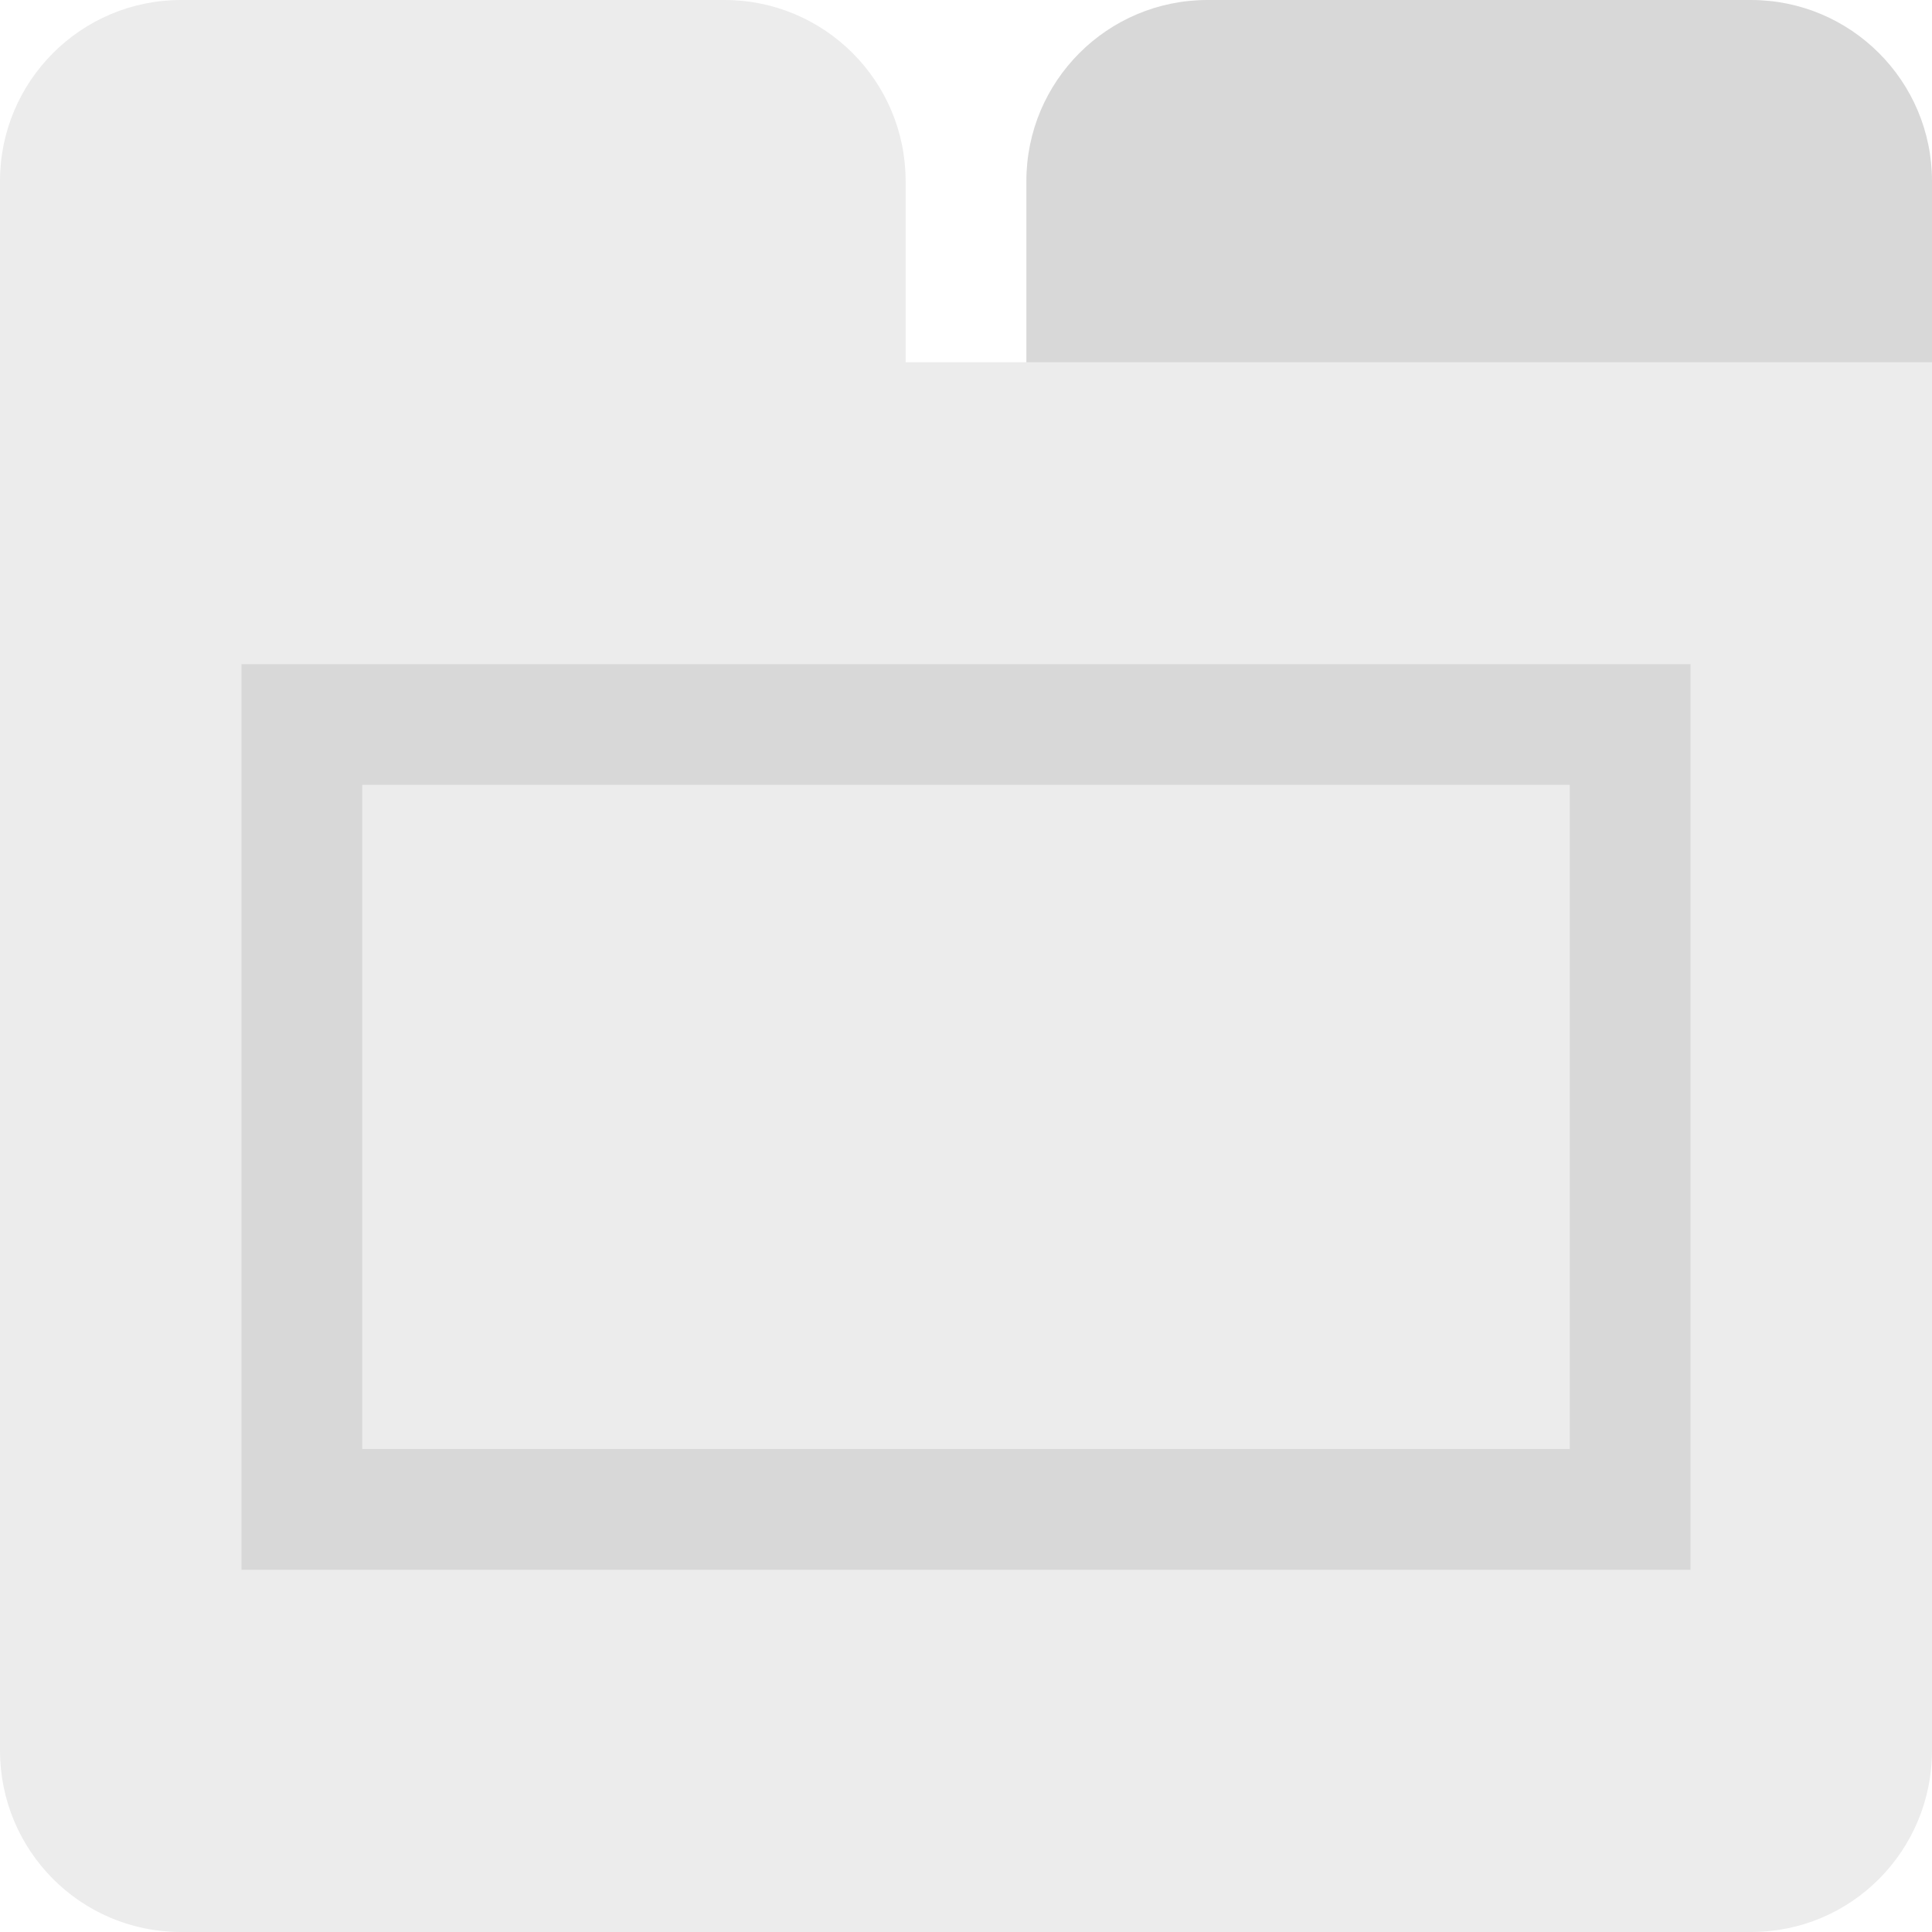
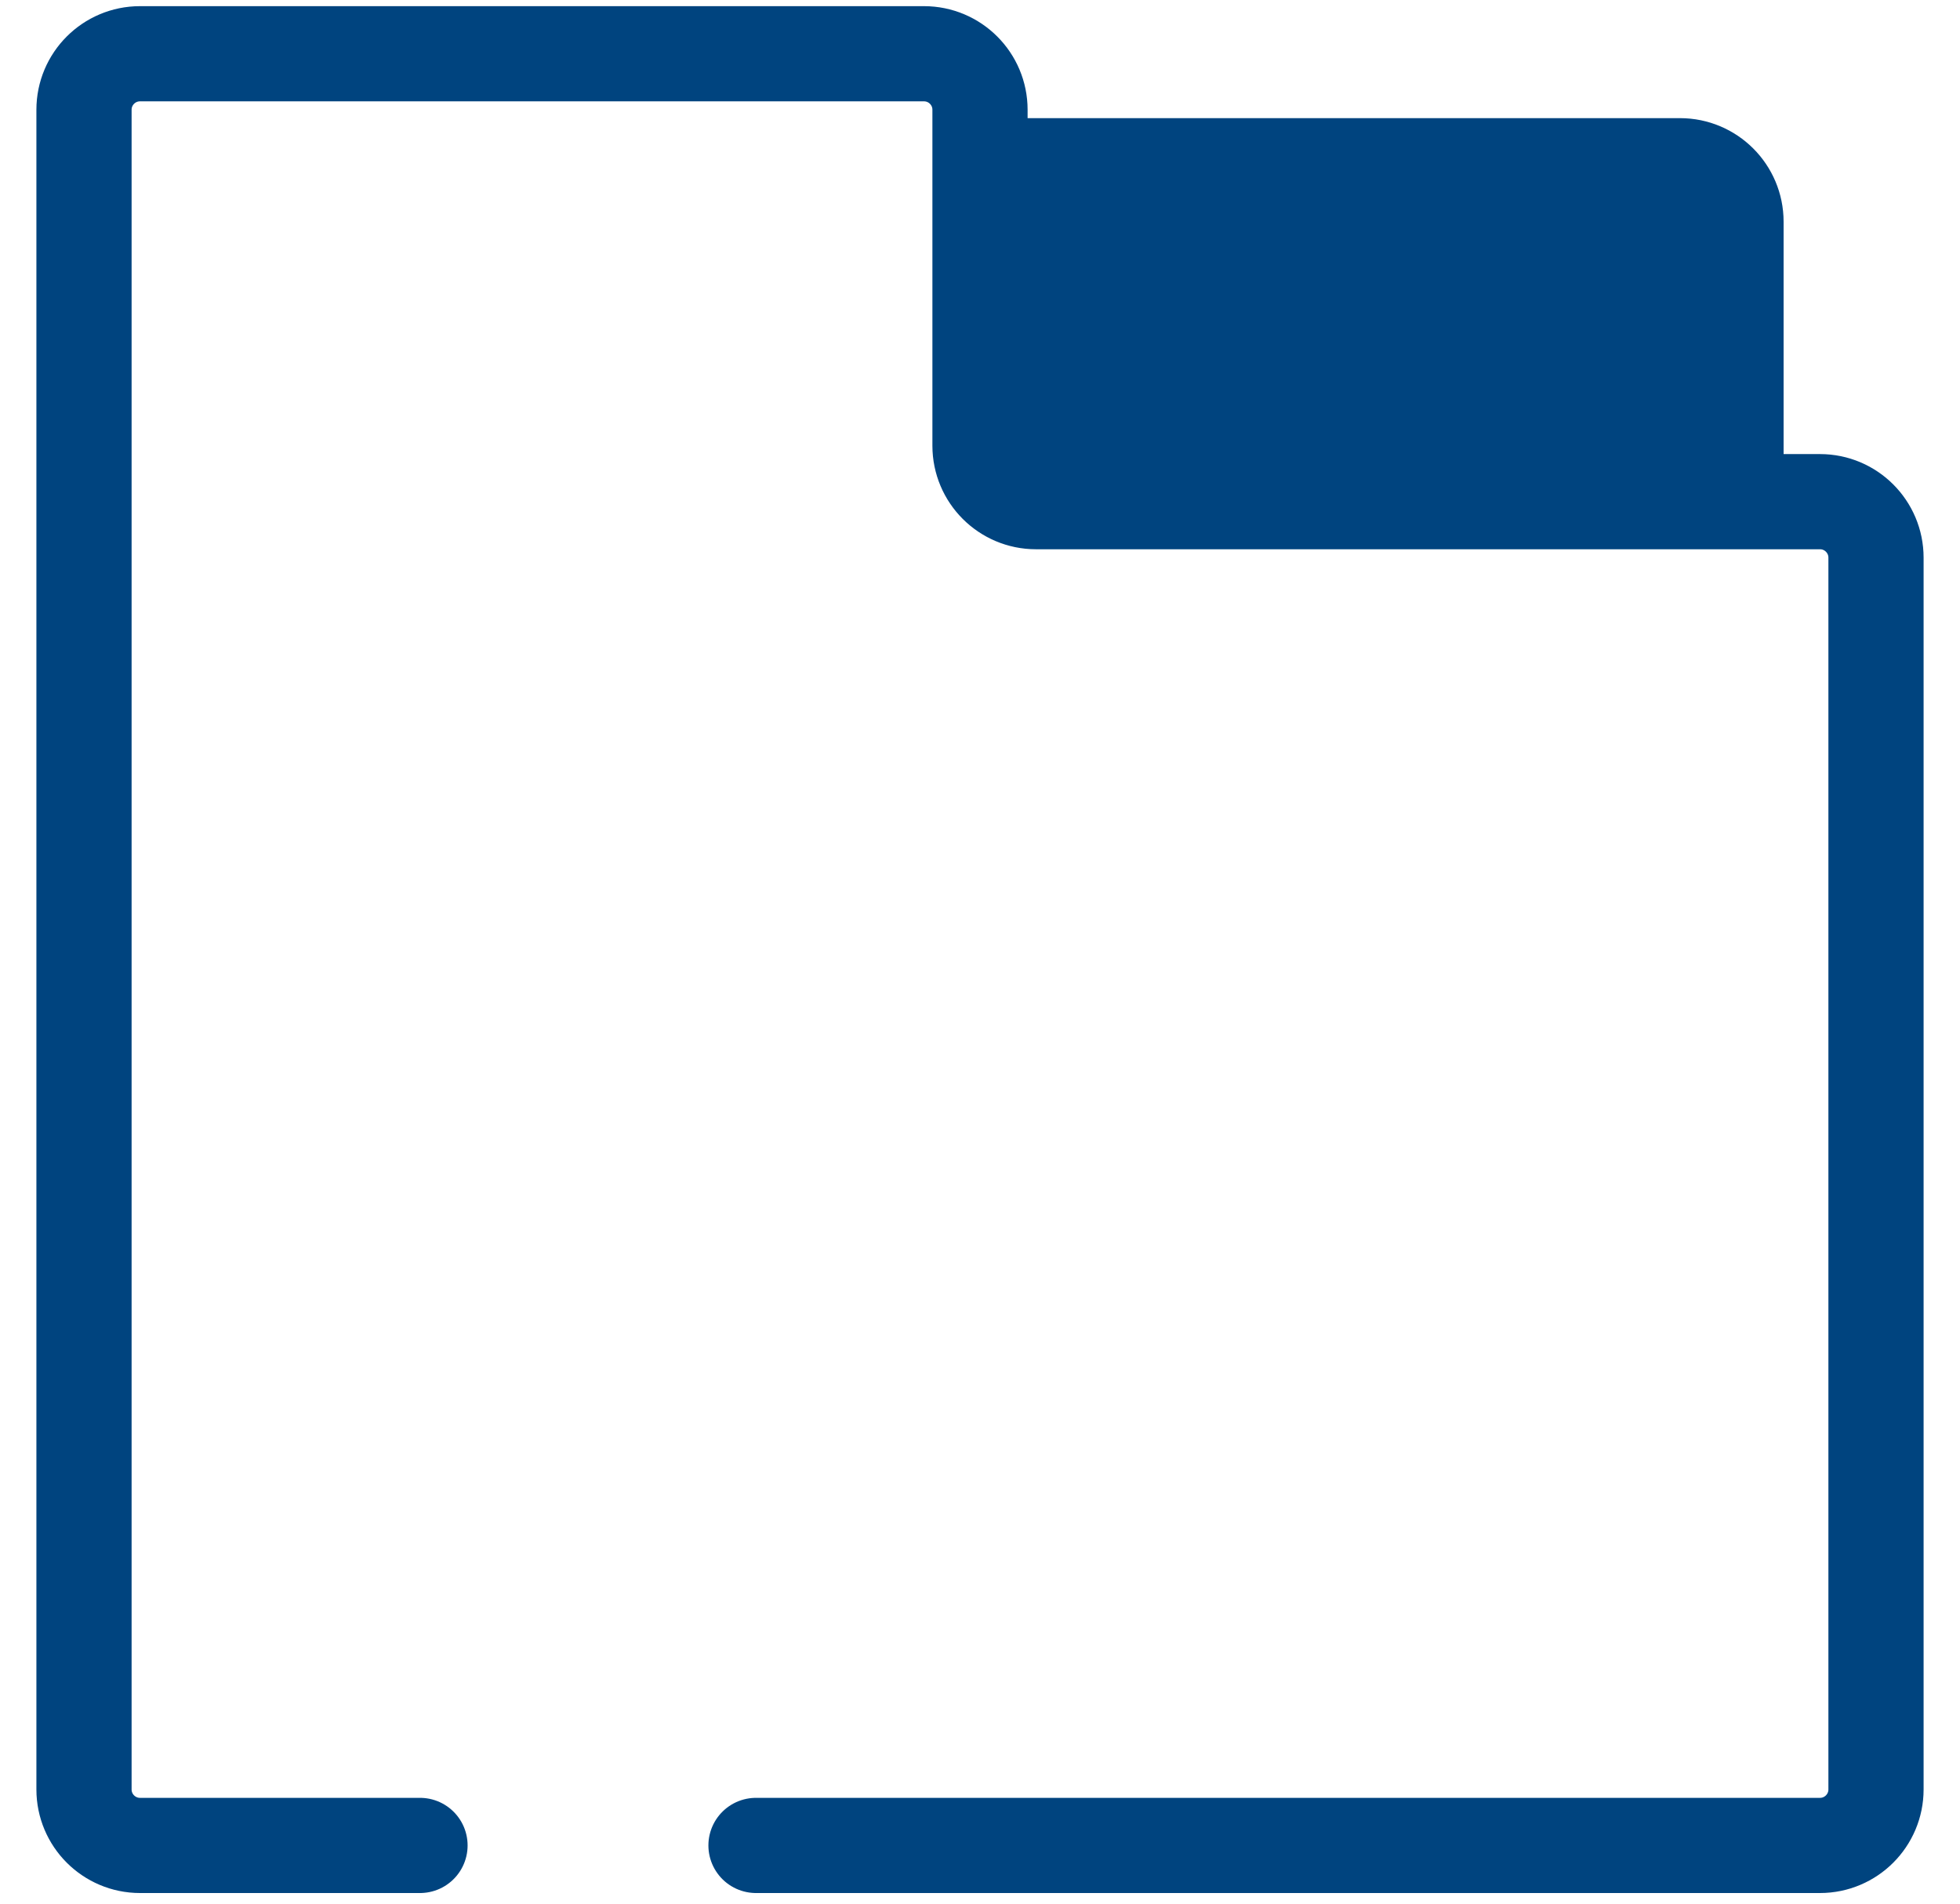
- <svg xmlns="http://www.w3.org/2000/svg" width="32px" height="32px" viewBox="0 0 32 32" version="1.1">
-   <defs />
-   <g id="Page-1" stroke="none" stroke-width="1" fill="none" fill-rule="evenodd">
-     <g id="Tabs">
-       <rect id="Rectangle" fill="#ECECEC" x="0" y="0" width="15" height="10" rx="3" />
-       <rect id="Rectangle" fill="#D8D8D8" x="17" y="0" width="15" height="10" rx="3" />
-       <path d="M0,6 L32,6 L32,28.992 C32,30.653 30.666,32 29.004,32 L2.996,32 C1.341,32 0,30.657 0,28.992 L0,6 Z" id="Rectangle" fill="#ECECEC" />
-       <path d="M4,11 L28,11 L28,26 L4,26 L4,11 Z M6,13 L6,24 L26,24 L26,13 L6,13 Z" id="Combined-Shape" fill="#D8D8D8" />
-     </g>
-   </g>
+ <svg xmlns="http://www.w3.org/2000/svg" width="35" height="34" viewBox="0 0 35 34" fill="none">
+   <path d="M17.5 2.96V1.96C17.5 1.408 17.052 0.96 16.5 0.96H2.5C1.948 0.96 1.5 1.408 1.5 1.96V31.96C1.5 32.512 1.948 32.96 2.5 32.96H7.5M17.5 2.96V7.96C17.5 8.512 17.948 8.96 18.5 8.96H31M17.5 2.96H30C30.552 2.96 31 3.408 31 3.96V8.96M31 8.96H32.5C33.052 8.96 33.5 9.408 33.5 9.96V31.96C33.5 32.512 33.052 32.96 32.5 32.96H13.5" stroke="#00447F" stroke-width="1.7" stroke-linecap="round" />
+   <path d="M17.5 7.96V3.96C17.5 3.408 17.948 2.96 18.5 2.96H30C30.552 2.96 31 3.408 31 3.96V7.96C31 8.512 30.552 8.96 30 8.96H18.5C17.948 8.96 17.5 8.512 17.5 7.96Z" fill="#00447F" />
</svg>
